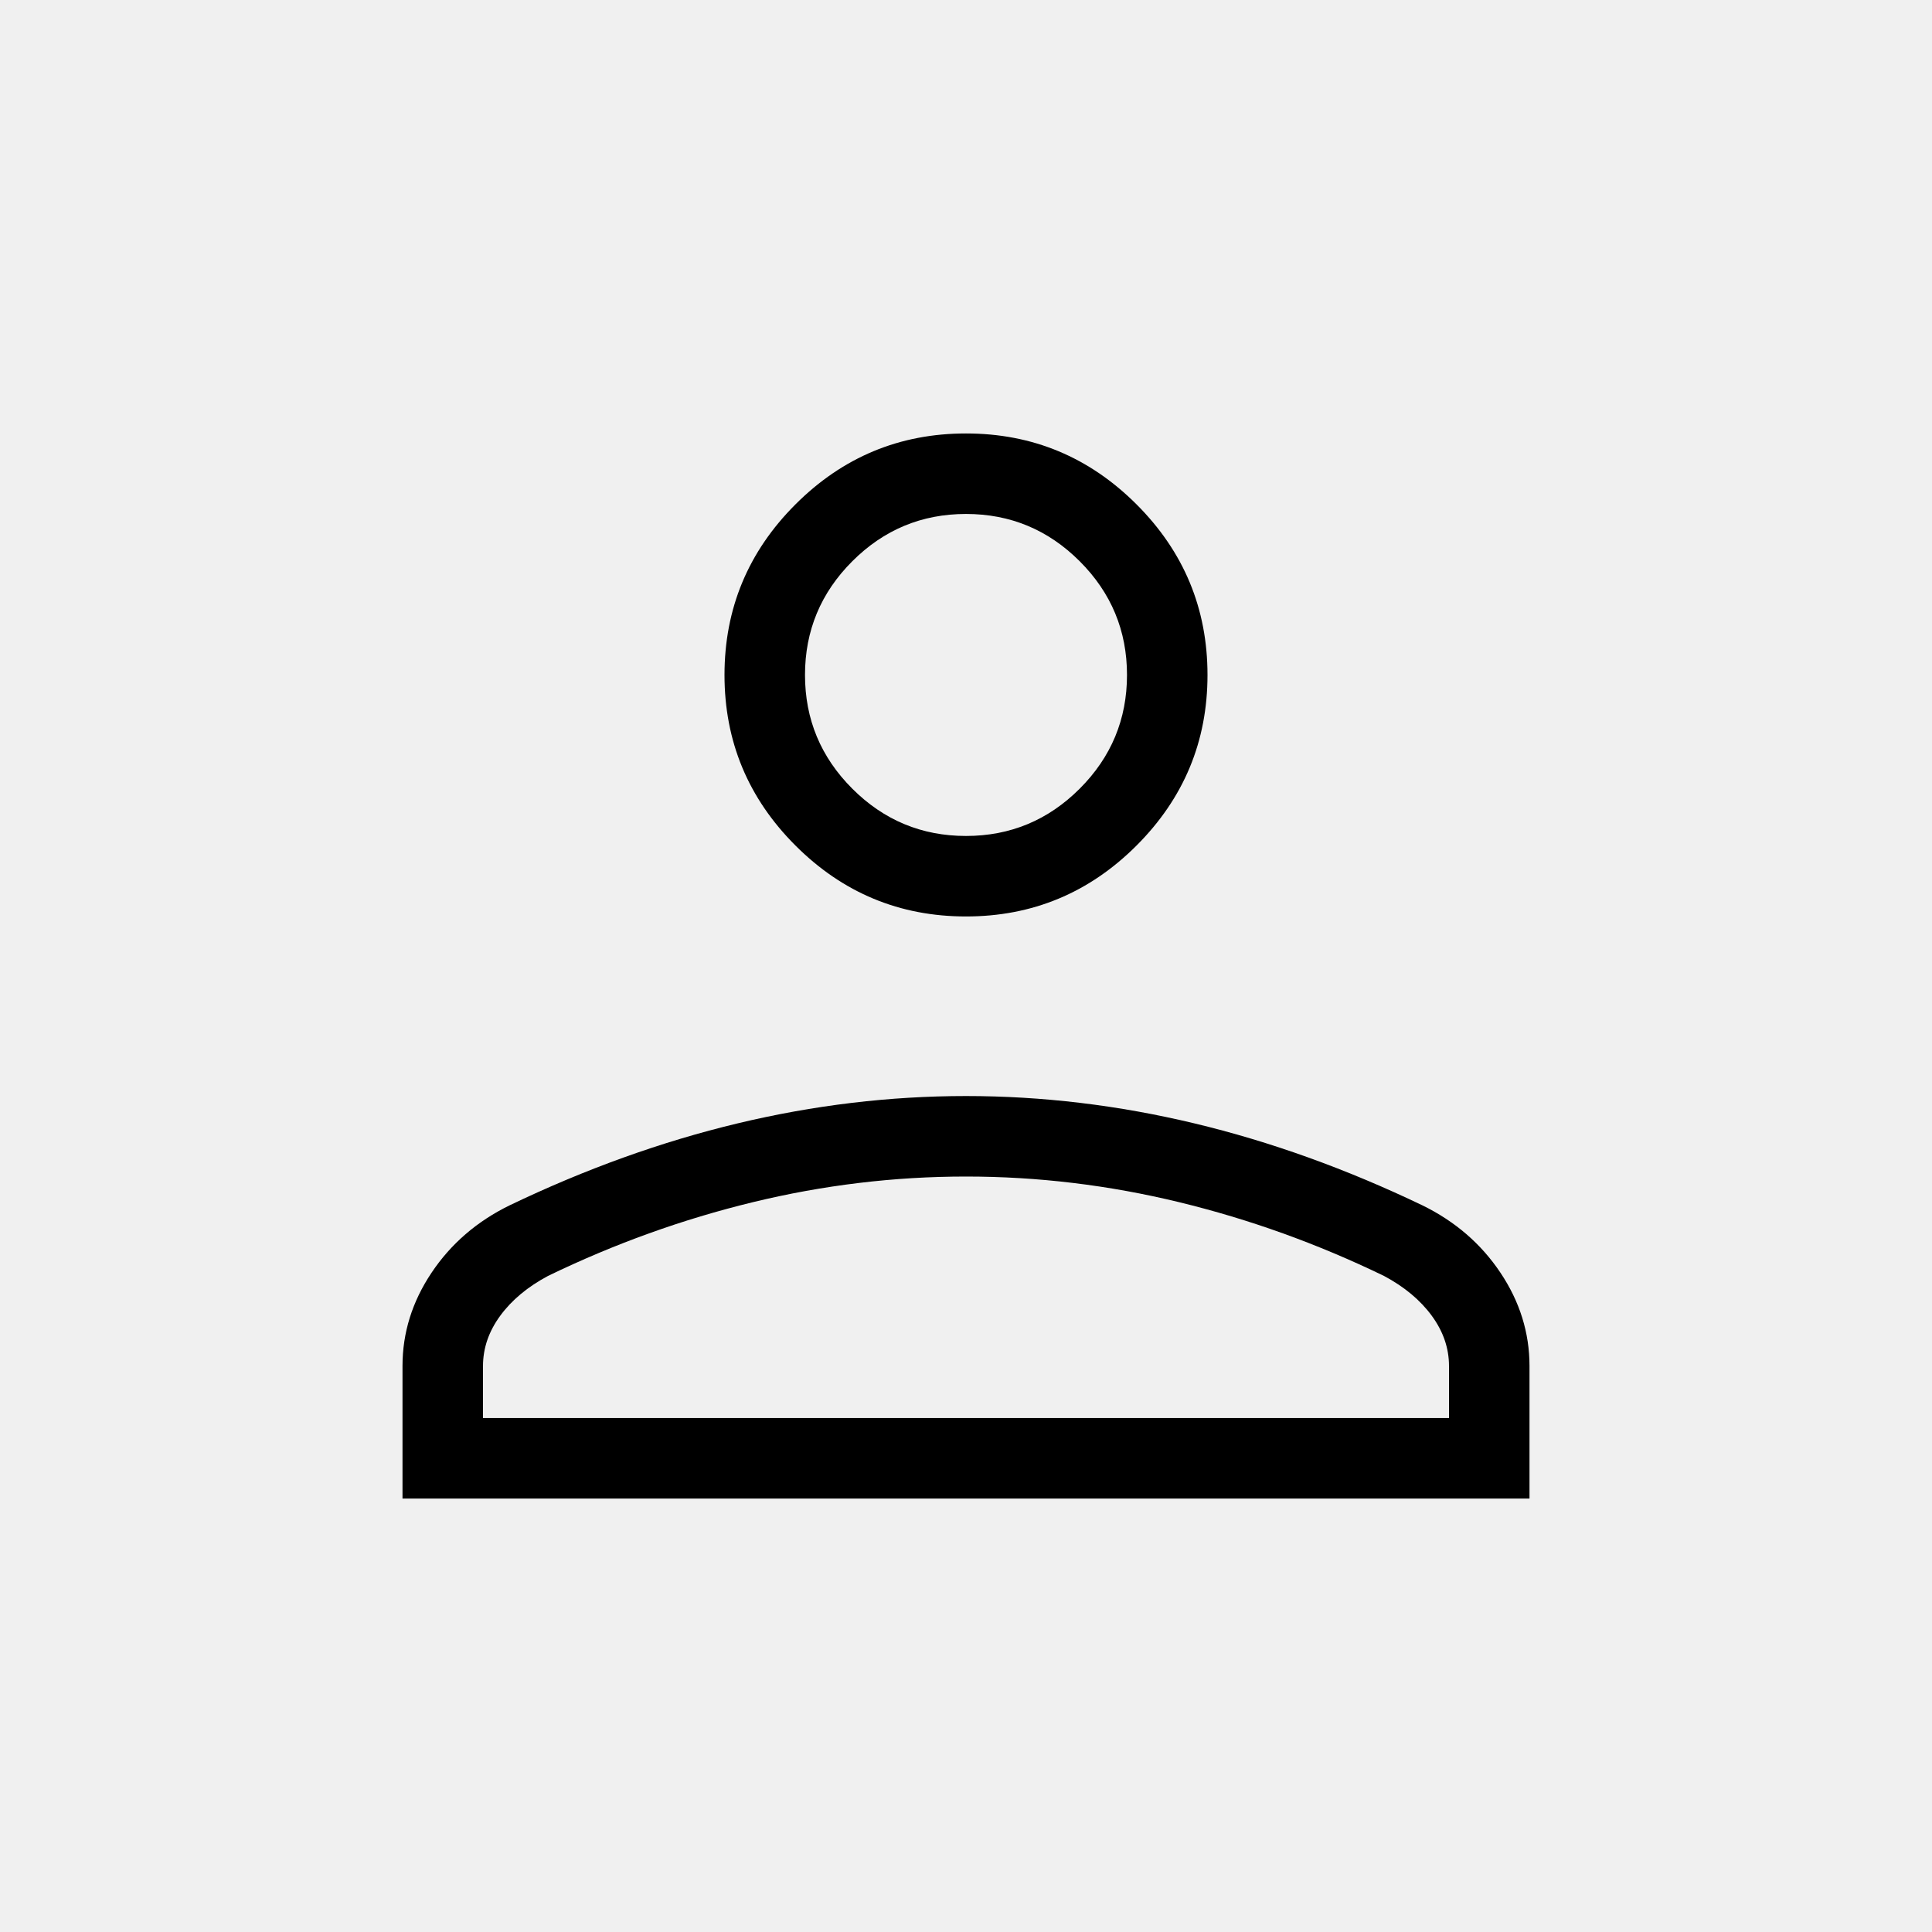
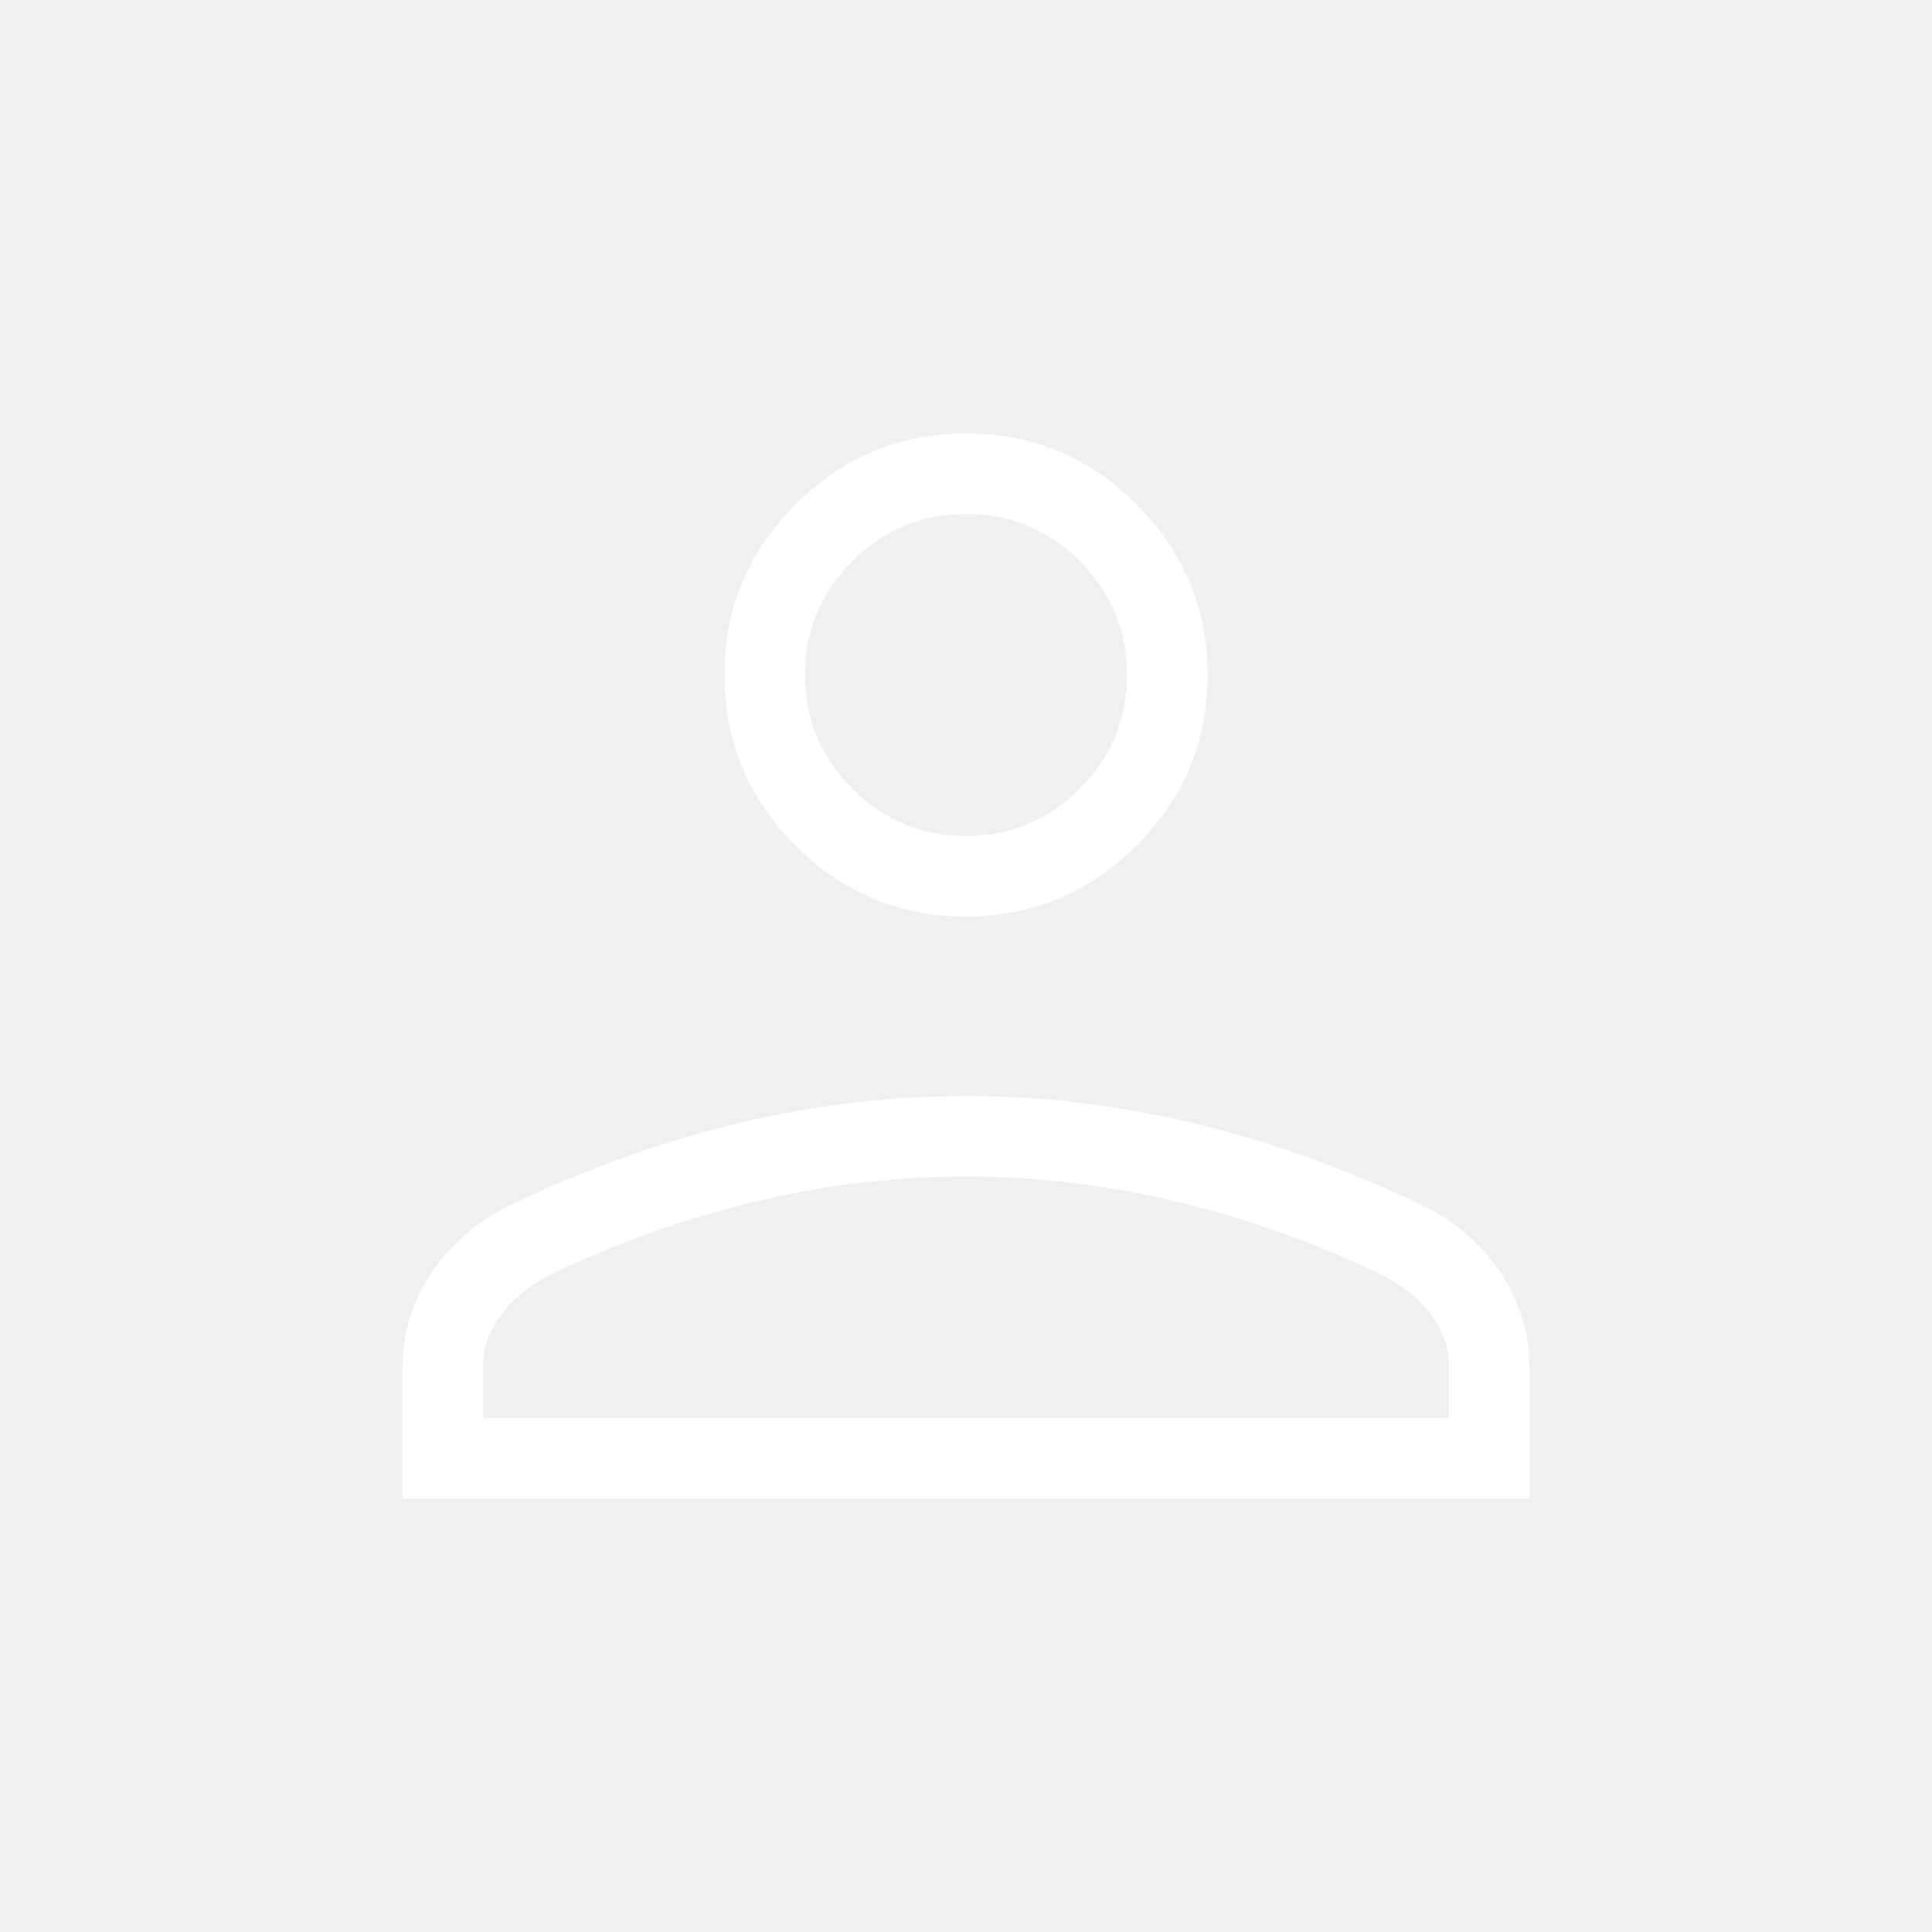
- <svg xmlns="http://www.w3.org/2000/svg" height="24" viewBox="0 -960 960 960" width="24">
-   <path d="M480-504.615q-49.5 0-84.75-35.25T360-624.615q0-49.501 35.25-84.751 35.25-35.25 84.75-35.25t84.75 35.25Q600-674.116 600-624.615q0 49.5-35.25 84.75T480-504.615ZM200-215.384v-65.847q0-24.769 14.423-46.346 14.423-21.577 38.808-33.5 56.615-27.154 113.307-40.731Q423.231-415.385 480-415.385q56.769 0 113.462 13.577 56.692 13.577 113.307 40.731 24.385 11.923 38.808 33.5Q760-306 760-281.231v65.847H200Zm40-40.001h480v-25.846q0-13.307-8.577-25-8.577-11.692-23.731-19.769-49.384-23.923-101.836-36.654Q533.405-375.385 480-375.385q-53.405 0-105.856 12.731Q321.692-349.923 272.308-326q-15.154 8.077-23.731 19.769-8.577 11.693-8.577 25v25.846Zm240-289.23q33 0 56.5-23.5t23.5-56.5q0-33-23.5-56.5t-56.5-23.5q-33 0-56.5 23.5t-23.5 56.5q0 33 23.5 56.5t56.5 23.5Zm0-80Zm0 369.23Z" />
+ <svg xmlns="http://www.w3.org/2000/svg" height="36" viewBox="0 -960 960 960" width="36">
+   <path fill="#FFFFFF" d="M480-504.615q-49.5 0-84.75-35.25T360-624.615q0-49.501 35.25-84.751 35.25-35.25 84.75-35.25t84.75 35.25Q600-674.116 600-624.615q0 49.5-35.25 84.75T480-504.615ZM200-215.384v-65.847q0-24.769 14.423-46.346 14.423-21.577 38.808-33.5 56.615-27.154 113.307-40.731Q423.231-415.385 480-415.385q56.769 0 113.462 13.577 56.692 13.577 113.307 40.731 24.385 11.923 38.808 33.5Q760-306 760-281.231v65.847H200Zm40-40.001h480v-25.846q0-13.307-8.577-25-8.577-11.692-23.731-19.769-49.384-23.923-101.836-36.654Q533.405-375.385 480-375.385q-53.405 0-105.856 12.731Q321.692-349.923 272.308-326q-15.154 8.077-23.731 19.769-8.577 11.693-8.577 25v25.846Zm240-289.23q33 0 56.5-23.5t23.5-56.5q0-33-23.5-56.5t-56.5-23.5q-33 0-56.5 23.5t-23.5 56.5q0 33 23.5 56.5t56.5 23.5Zm0-80Zm0 369.23Z" />
</svg>
